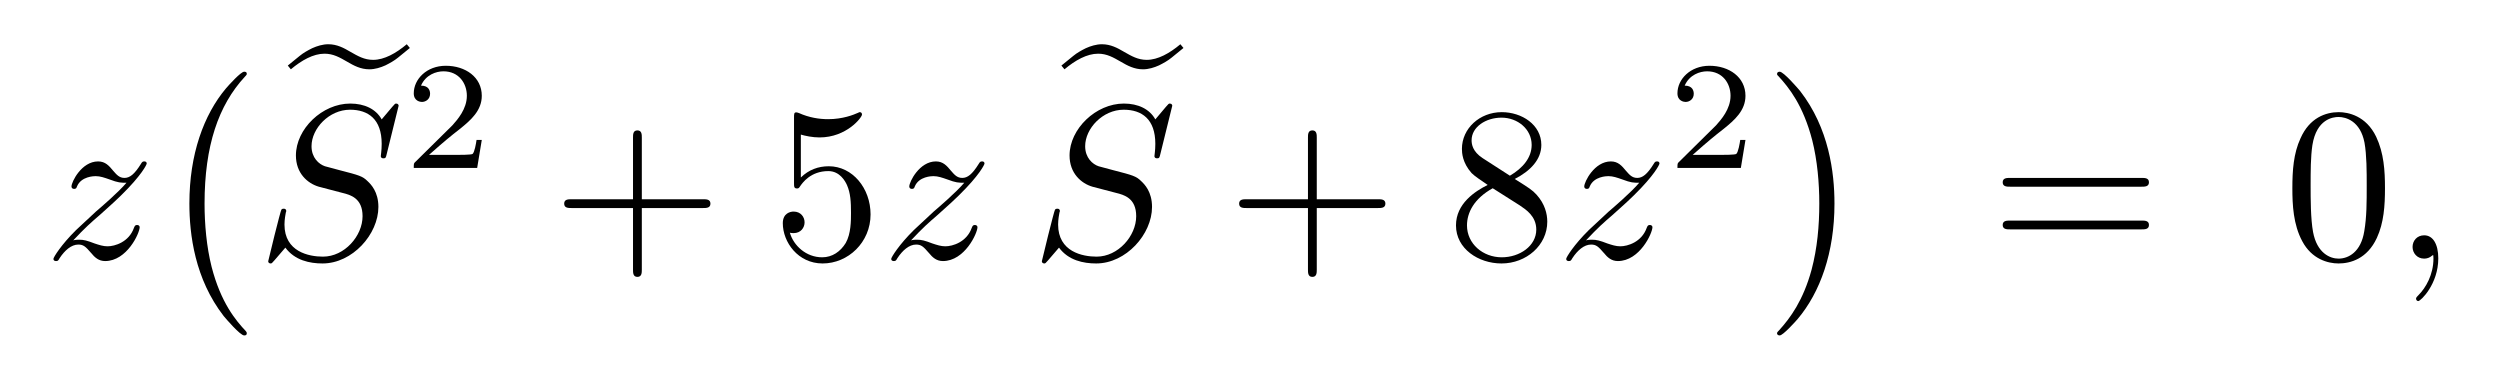
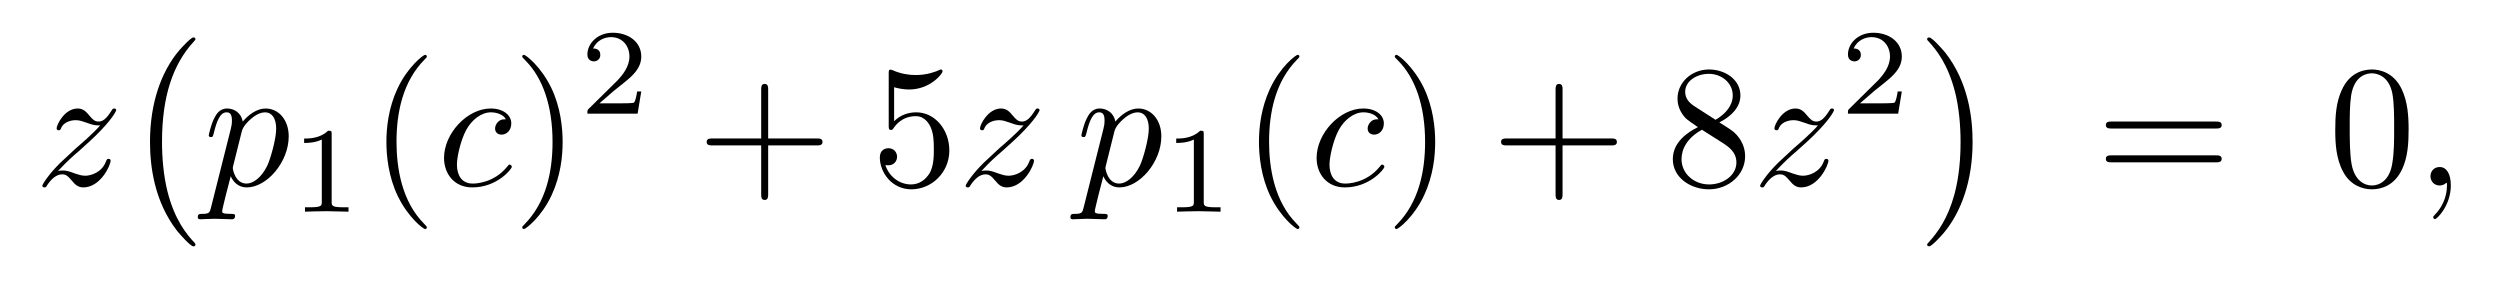
- <svg xmlns="http://www.w3.org/2000/svg" xmlns:xlink="http://www.w3.org/1999/xlink" version="1.1" width="113.179pt" height="17.186pt" viewBox="0 0 113.179 17.186">
+ <svg xmlns="http://www.w3.org/2000/svg" xmlns:xlink="http://www.w3.org/1999/xlink" version="1.1" width="142.897pt" height="16.08pt" viewBox="0 0 142.897 16.08">
  <defs>
-     <path id="g2-1" d="M3.52-1.269H3.283C3.262-1.115 3.192-.704 3.102-.634C3.046-.592 2.509-.592 2.412-.592H1.129C1.861-1.241 2.105-1.436 2.523-1.763C3.039-2.175 3.52-2.607 3.52-3.269C3.52-4.112 2.781-4.628 1.889-4.628C1.025-4.628 .439-4.022 .439-3.38C.439-3.025 .739-2.99 .809-2.99C.976-2.99 1.178-3.109 1.178-3.36C1.178-3.485 1.129-3.729 .767-3.729C.983-4.224 1.457-4.377 1.784-4.377C2.481-4.377 2.844-3.833 2.844-3.269C2.844-2.663 2.412-2.182 2.189-1.931L.509-.272C.439-.209 .439-.195 .439 0H3.311L3.52-1.269Z" />
-     <path id="g3-1" d="M4.074-2.291H6.852C6.992-2.291 7.181-2.291 7.181-2.49S6.992-2.689 6.852-2.689H4.074V-5.478C4.074-5.617 4.074-5.807 3.874-5.807S3.675-5.617 3.675-5.478V-2.689H.886C.747-2.689 .558-2.689 .558-2.49S.747-2.291 .886-2.291H3.675V.498C3.675 .637 3.675 .827 3.874 .827S4.074 .637 4.074 .498V-2.291Z" />
-     <path id="g3-2" d="M4.582-3.187C4.582-3.984 4.532-4.781 4.183-5.518C3.725-6.474 2.908-6.633 2.49-6.633C1.892-6.633 1.165-6.374 .757-5.448C.438-4.761 .388-3.984 .388-3.187C.388-2.44 .428-1.544 .837-.787C1.265 .02 1.992 .219 2.48 .219C3.018 .219 3.775 .01 4.213-.936C4.532-1.623 4.582-2.4 4.582-3.187ZM2.48 0C2.092 0 1.504-.249 1.325-1.205C1.215-1.803 1.215-2.719 1.215-3.307C1.215-3.944 1.215-4.602 1.295-5.139C1.484-6.325 2.231-6.414 2.48-6.414C2.809-6.414 3.466-6.235 3.655-5.249C3.755-4.691 3.755-3.934 3.755-3.307C3.755-2.56 3.755-1.882 3.645-1.245C3.496-.299 2.928 0 2.48 0Z" />
-     <path id="g3-3" d="M4.472-2.002C4.472-3.187 3.655-4.183 2.58-4.183C2.102-4.183 1.673-4.024 1.315-3.675V-5.617C1.514-5.558 1.843-5.488 2.161-5.488C3.386-5.488 4.084-6.394 4.084-6.524C4.084-6.584 4.054-6.633 3.984-6.633C3.974-6.633 3.954-6.633 3.904-6.603C3.705-6.514 3.217-6.315 2.55-6.315C2.151-6.315 1.693-6.384 1.225-6.594C1.145-6.623 1.125-6.623 1.106-6.623C1.006-6.623 1.006-6.544 1.006-6.384V-3.436C1.006-3.257 1.006-3.177 1.145-3.177C1.215-3.177 1.235-3.207 1.275-3.267C1.384-3.426 1.753-3.964 2.56-3.964C3.078-3.964 3.327-3.506 3.406-3.327C3.566-2.958 3.586-2.57 3.586-2.072C3.586-1.723 3.586-1.125 3.347-.707C3.108-.319 2.739-.06 2.281-.06C1.554-.06 .986-.588 .817-1.175C.847-1.165 .876-1.155 .986-1.155C1.315-1.155 1.484-1.404 1.484-1.643S1.315-2.131 .986-2.131C.847-2.131 .498-2.062 .498-1.604C.498-.747 1.185 .219 2.301 .219C3.456 .219 4.472-.737 4.472-2.002Z" />
-     <path id="g3-4" d="M1.623-4.552C1.165-4.851 1.125-5.189 1.125-5.358C1.125-5.966 1.773-6.384 2.48-6.384C3.207-6.384 3.845-5.866 3.845-5.149C3.845-4.582 3.456-4.104 2.859-3.755L1.623-4.552ZM3.078-3.606C3.795-3.974 4.283-4.492 4.283-5.149C4.283-6.066 3.396-6.633 2.49-6.633C1.494-6.633 .687-5.896 .687-4.97C.687-4.791 .707-4.343 1.125-3.874C1.235-3.755 1.604-3.506 1.853-3.337C1.275-3.048 .418-2.49 .418-1.504C.418-.448 1.434 .219 2.48 .219C3.606 .219 4.552-.608 4.552-1.673C4.552-2.032 4.442-2.48 4.064-2.898C3.874-3.108 3.715-3.207 3.078-3.606ZM2.082-3.187L3.307-2.41C3.586-2.221 4.054-1.922 4.054-1.315C4.054-.578 3.307-.06 2.49-.06C1.633-.06 .916-.677 .916-1.504C.916-2.082 1.235-2.719 2.082-3.187Z" />
-     <path id="g3-5" d="M6.843-3.257C6.992-3.257 7.181-3.257 7.181-3.456S6.992-3.655 6.852-3.655H.886C.747-3.655 .558-3.655 .558-3.456S.747-3.257 .896-3.257H6.843ZM6.852-1.325C6.992-1.325 7.181-1.325 7.181-1.524S6.992-1.723 6.843-1.723H.896C.747-1.723 .558-1.723 .558-1.524S.747-1.325 .886-1.325H6.852Z" />
+     <path id="g3-1" d="M3.297 2.39C3.297 2.361 3.297 2.341 3.127 2.171C1.882 .916 1.564-.966 1.564-2.49C1.564-4.223 1.942-5.956 3.167-7.201C3.297-7.321 3.297-7.341 3.297-7.37C3.297-7.44 3.257-7.47 3.197-7.47C3.098-7.47 2.201-6.793 1.614-5.528C1.106-4.432 .986-3.327 .986-2.49C.986-1.713 1.096-.508 1.643 .618C2.241 1.843 3.098 2.49 3.197 2.49C3.257 2.49 3.297 2.46 3.297 2.39Z" />
+     <path id="g3-2" d="M2.878-2.49C2.878-3.267 2.769-4.472 2.221-5.598C1.623-6.823 .767-7.47 .667-7.47C.608-7.47 .568-7.43 .568-7.37C.568-7.341 .568-7.321 .757-7.141C1.733-6.155 2.301-4.572 2.301-2.49C2.301-.787 1.932 .966 .697 2.221C.568 2.341 .568 2.361 .568 2.39C.568 2.45 .608 2.49 .667 2.49C.767 2.49 1.663 1.813 2.251 .548C2.759-.548 2.878-1.653 2.878-2.49Z" />
+     <path id="g3-3" d="M4.074-2.291H6.852C6.992-2.291 7.181-2.291 7.181-2.49S6.992-2.689 6.852-2.689H4.074V-5.478C4.074-5.617 4.074-5.807 3.874-5.807S3.675-5.617 3.675-5.478V-2.689H.886C.747-2.689 .558-2.689 .558-2.49S.747-2.291 .886-2.291H3.675V.498C3.675 .637 3.675 .827 3.874 .827S4.074 .637 4.074 .498V-2.291Z" />
+     <path id="g3-4" d="M4.582-3.187C4.582-3.984 4.532-4.781 4.183-5.518C3.725-6.474 2.908-6.633 2.49-6.633C1.892-6.633 1.165-6.374 .757-5.448C.438-4.761 .388-3.984 .388-3.187C.388-2.44 .428-1.544 .837-.787C1.265 .02 1.992 .219 2.48 .219C3.018 .219 3.775 .01 4.213-.936C4.532-1.623 4.582-2.4 4.582-3.187ZM2.48 0C2.092 0 1.504-.249 1.325-1.205C1.215-1.803 1.215-2.719 1.215-3.307C1.215-3.944 1.215-4.602 1.295-5.139C1.484-6.325 2.231-6.414 2.48-6.414C2.809-6.414 3.466-6.235 3.655-5.249C3.755-4.691 3.755-3.934 3.755-3.307C3.755-2.56 3.755-1.882 3.645-1.245C3.496-.299 2.928 0 2.48 0Z" />
+     <path id="g3-5" d="M4.472-2.002C4.472-3.187 3.655-4.183 2.58-4.183C2.102-4.183 1.673-4.024 1.315-3.675V-5.617C1.514-5.558 1.843-5.488 2.161-5.488C3.386-5.488 4.084-6.394 4.084-6.524C4.084-6.584 4.054-6.633 3.984-6.633C3.974-6.633 3.954-6.633 3.904-6.603C3.705-6.514 3.217-6.315 2.55-6.315C2.151-6.315 1.693-6.384 1.225-6.594C1.145-6.623 1.125-6.623 1.106-6.623C1.006-6.623 1.006-6.544 1.006-6.384V-3.436C1.006-3.257 1.006-3.177 1.145-3.177C1.215-3.177 1.235-3.207 1.275-3.267C1.384-3.426 1.753-3.964 2.56-3.964C3.078-3.964 3.327-3.506 3.406-3.327C3.566-2.958 3.586-2.57 3.586-2.072C3.586-1.723 3.586-1.125 3.347-.707C3.108-.319 2.739-.06 2.281-.06C1.554-.06 .986-.588 .817-1.175C.847-1.165 .876-1.155 .986-1.155C1.315-1.155 1.484-1.404 1.484-1.643S1.315-2.131 .986-2.131C.847-2.131 .498-2.062 .498-1.604C.498-.747 1.185 .219 2.301 .219C3.456 .219 4.472-.737 4.472-2.002Z" />
+     <path id="g3-6" d="M1.623-4.552C1.165-4.851 1.125-5.189 1.125-5.358C1.125-5.966 1.773-6.384 2.48-6.384C3.207-6.384 3.845-5.866 3.845-5.149C3.845-4.582 3.456-4.104 2.859-3.755L1.623-4.552ZM3.078-3.606C3.795-3.974 4.283-4.492 4.283-5.149C4.283-6.066 3.396-6.633 2.49-6.633C1.494-6.633 .687-5.896 .687-4.97C.687-4.791 .707-4.343 1.125-3.874C1.235-3.755 1.604-3.506 1.853-3.337C1.275-3.048 .418-2.49 .418-1.504C.418-.448 1.434 .219 2.48 .219C3.606 .219 4.552-.608 4.552-1.673C4.552-2.032 4.442-2.48 4.064-2.898C3.874-3.108 3.715-3.207 3.078-3.606ZM2.082-3.187L3.307-2.41C3.586-2.221 4.054-1.922 4.054-1.315C4.054-.578 3.307-.06 2.49-.06C1.633-.06 .916-.677 .916-1.504C.916-2.082 1.235-2.719 2.082-3.187Z" />
+     <path id="g3-7" d="M6.843-3.257C6.992-3.257 7.181-3.257 7.181-3.456S6.992-3.655 6.852-3.655H.886C.747-3.655 .558-3.655 .558-3.456S.747-3.257 .896-3.257H6.843ZM6.852-1.325C6.992-1.325 7.181-1.325 7.181-1.524S6.992-1.723 6.843-1.723H.896C.747-1.723 .558-1.723 .558-1.524S.747-1.325 .886-1.325H6.852Z" />
    <path id="g1-1" d="M4.113 11.444C4.113 11.404 4.094 11.384 4.074 11.354C3.615 10.866 2.938 10.06 2.52 8.436C2.291 7.53 2.201 6.504 2.201 5.578C2.201 2.958 2.829 1.125 4.024-.169C4.113-.259 4.113-.279 4.113-.299C4.113-.398 4.034-.398 3.994-.398C3.845-.398 3.307 .199 3.177 .349C2.161 1.554 1.514 3.347 1.514 5.568C1.514 6.982 1.763 8.984 3.068 10.667C3.167 10.787 3.815 11.544 3.994 11.544C4.034 11.544 4.113 11.544 4.113 11.444Z" />
    <path id="g1-2" d="M3.038 5.578C3.038 4.163 2.789 2.161 1.484 .478C1.384 .359 .737-.398 .558-.398C.508-.398 .438-.378 .438-.299C.438-.259 .458-.229 .498-.199C.976 .319 1.623 1.125 2.032 2.709C2.261 3.615 2.351 4.641 2.351 5.568C2.351 6.574 2.261 7.59 2.002 8.566C1.623 9.96 1.036 10.757 .528 11.315C.438 11.404 .438 11.424 .438 11.444C.438 11.524 .508 11.544 .558 11.544C.707 11.544 1.255 10.936 1.374 10.797C2.39 9.591 3.038 7.799 3.038 5.578Z" />
-     <path id="g1-3" d="M5.388-7.191C4.9-6.783 4.372-6.484 3.864-6.484C3.466-6.484 3.177-6.653 2.829-6.852C2.54-7.022 2.231-7.191 1.833-7.191C1.584-7.191 1.325-7.111 1.106-7.012C.906-6.912 .707-6.803 .538-6.663L0-6.225L.139-6.056C.627-6.464 1.155-6.763 1.663-6.763C2.062-6.763 2.351-6.594 2.699-6.394C2.988-6.225 3.297-6.056 3.695-6.056C3.944-6.056 4.203-6.135 4.422-6.235C4.621-6.335 4.821-6.444 4.99-6.584L5.528-7.022L5.388-7.191Z" />
+     <path id="g2-1" d="M2.335-4.433C2.335-4.621 2.321-4.628 2.126-4.628C1.68-4.189 1.046-4.182 .76-4.182V-3.931C.927-3.931 1.387-3.931 1.77-4.126V-.572C1.77-.342 1.77-.251 1.073-.251H.809V0C.934-.007 1.791-.028 2.049-.028C2.265-.028 3.143-.007 3.297 0V-.251H3.032C2.335-.251 2.335-.342 2.335-.572V-4.433Z" />
+     <path id="g2-2" d="M3.52-1.269H3.283C3.262-1.115 3.192-.704 3.102-.634C3.046-.592 2.509-.592 2.412-.592H1.129C1.861-1.241 2.105-1.436 2.523-1.763C3.039-2.175 3.52-2.607 3.52-3.269C3.52-4.112 2.781-4.628 1.889-4.628C1.025-4.628 .439-4.022 .439-3.38C.439-3.025 .739-2.99 .809-2.99C.976-2.99 1.178-3.109 1.178-3.36C1.178-3.485 1.129-3.729 .767-3.729C.983-4.224 1.457-4.377 1.784-4.377C2.481-4.377 2.844-3.833 2.844-3.269C2.844-2.663 2.412-2.182 2.189-1.931L.509-.272C.439-.209 .439-.195 .439 0H3.311L3.52-1.269Z" />
    <path id="g0-1" d="M2.022-.01C2.022-.667 1.773-1.056 1.384-1.056C1.056-1.056 .857-.807 .857-.528C.857-.259 1.056 0 1.384 0C1.504 0 1.633-.04 1.733-.129C1.763-.149 1.773-.159 1.783-.159S1.803-.149 1.803-.01C1.803 .727 1.454 1.325 1.125 1.653C1.016 1.763 1.016 1.783 1.016 1.813C1.016 1.882 1.066 1.922 1.116 1.922C1.225 1.922 2.022 1.155 2.022-.01Z" />
-     <path id="g0-2" d="M6.424-6.922C6.424-6.952 6.404-7.022 6.315-7.022C6.265-7.022 6.255-7.012 6.135-6.872L5.657-6.305C5.398-6.773 4.88-7.022 4.233-7.022C2.968-7.022 1.773-5.876 1.773-4.671C1.773-3.864 2.301-3.406 2.809-3.257L3.874-2.978C4.243-2.888 4.791-2.739 4.791-1.922C4.791-1.026 3.974-.09 2.998-.09C2.361-.09 1.255-.309 1.255-1.544C1.255-1.783 1.305-2.022 1.315-2.082C1.325-2.121 1.335-2.131 1.335-2.151C1.335-2.251 1.265-2.261 1.215-2.261S1.145-2.251 1.116-2.221C1.076-2.181 .518 .09 .518 .12C.518 .179 .568 .219 .627 .219C.677 .219 .687 .209 .807 .07L1.295-.498C1.723 .08 2.4 .219 2.978 .219C4.333 .219 5.508-1.106 5.508-2.341C5.508-3.028 5.169-3.366 5.02-3.506C4.791-3.735 4.641-3.775 3.755-4.004C3.536-4.064 3.177-4.163 3.088-4.183C2.819-4.273 2.48-4.562 2.48-5.09C2.48-5.896 3.277-6.743 4.223-6.743C5.05-6.743 5.657-6.315 5.657-5.199C5.657-4.88 5.617-4.701 5.617-4.641C5.617-4.631 5.617-4.542 5.737-4.542C5.837-4.542 5.847-4.572 5.886-4.741L6.424-6.922Z" />
-     <path id="g0-3" d="M1.325-.827C1.863-1.404 2.151-1.653 2.51-1.962C2.51-1.972 3.127-2.5 3.486-2.859C4.432-3.785 4.651-4.263 4.651-4.303C4.651-4.402 4.562-4.402 4.542-4.402C4.472-4.402 4.442-4.382 4.392-4.293C4.094-3.815 3.884-3.655 3.645-3.655S3.287-3.805 3.137-3.974C2.948-4.203 2.779-4.402 2.45-4.402C1.703-4.402 1.245-3.476 1.245-3.267C1.245-3.217 1.275-3.157 1.365-3.157S1.474-3.207 1.494-3.267C1.683-3.725 2.261-3.735 2.341-3.735C2.55-3.735 2.739-3.665 2.968-3.586C3.366-3.436 3.476-3.436 3.735-3.436C3.376-3.008 2.54-2.291 2.351-2.131L1.454-1.295C.777-.627 .428-.06 .428 .01C.428 .11 .528 .11 .548 .11C.627 .11 .647 .09 .707-.02C.936-.369 1.235-.637 1.554-.637C1.783-.637 1.882-.548 2.131-.259C2.301-.05 2.48 .11 2.769 .11C3.755 .11 4.333-1.155 4.333-1.424C4.333-1.474 4.293-1.524 4.213-1.524C4.123-1.524 4.104-1.464 4.074-1.394C3.845-.747 3.207-.558 2.878-.558C2.679-.558 2.5-.618 2.291-.687C1.952-.817 1.803-.857 1.594-.857C1.574-.857 1.414-.857 1.325-.827Z" />
+     <path id="g0-2" d="M3.944-3.785C3.785-3.785 3.645-3.785 3.506-3.645C3.347-3.496 3.327-3.327 3.327-3.257C3.327-3.018 3.506-2.908 3.695-2.908C3.984-2.908 4.253-3.147 4.253-3.546C4.253-4.034 3.785-4.402 3.078-4.402C1.733-4.402 .408-2.978 .408-1.574C.408-.677 .986 .11 2.022 .11C3.446 .11 4.283-.946 4.283-1.066C4.283-1.125 4.223-1.195 4.163-1.195C4.113-1.195 4.094-1.175 4.034-1.096C3.247-.11 2.161-.11 2.042-.11C1.414-.11 1.145-.598 1.145-1.195C1.145-1.604 1.345-2.57 1.683-3.187C1.992-3.755 2.54-4.183 3.088-4.183C3.426-4.183 3.805-4.054 3.944-3.785Z" />
+     <path id="g0-3" d="M.448 1.215C.369 1.554 .349 1.623-.09 1.623C-.209 1.623-.319 1.623-.319 1.813C-.319 1.892-.269 1.932-.189 1.932C.08 1.932 .369 1.902 .647 1.902C.976 1.902 1.315 1.932 1.633 1.932C1.683 1.932 1.813 1.932 1.813 1.733C1.813 1.623 1.713 1.623 1.574 1.623C1.076 1.623 1.076 1.554 1.076 1.464C1.076 1.345 1.494-.279 1.564-.528C1.693-.239 1.972 .11 2.48 .11C3.635 .11 4.88-1.345 4.88-2.809C4.88-3.745 4.313-4.402 3.556-4.402C3.058-4.402 2.58-4.044 2.251-3.655C2.151-4.193 1.723-4.402 1.355-4.402C.896-4.402 .707-4.014 .618-3.835C.438-3.496 .309-2.898 .309-2.868C.309-2.769 .408-2.769 .428-2.769C.528-2.769 .538-2.779 .598-2.998C.767-3.705 .966-4.183 1.325-4.183C1.494-4.183 1.633-4.104 1.633-3.725C1.633-3.496 1.604-3.386 1.564-3.217L.448 1.215ZM2.201-3.108C2.271-3.376 2.54-3.655 2.719-3.805C3.068-4.113 3.357-4.183 3.526-4.183C3.924-4.183 4.163-3.835 4.163-3.247S3.835-1.514 3.655-1.135C3.317-.438 2.839-.11 2.47-.11C1.813-.11 1.683-.936 1.683-.996C1.683-1.016 1.683-1.036 1.713-1.155L2.201-3.108Z" />
+     <path id="g0-4" d="M1.325-.827C1.863-1.404 2.151-1.653 2.51-1.962C2.51-1.972 3.127-2.5 3.486-2.859C4.432-3.785 4.651-4.263 4.651-4.303C4.651-4.402 4.562-4.402 4.542-4.402C4.472-4.402 4.442-4.382 4.392-4.293C4.094-3.815 3.884-3.655 3.645-3.655S3.287-3.805 3.137-3.974C2.948-4.203 2.779-4.402 2.45-4.402C1.703-4.402 1.245-3.476 1.245-3.267C1.245-3.217 1.275-3.157 1.365-3.157S1.474-3.207 1.494-3.267C1.683-3.725 2.261-3.735 2.341-3.735C2.55-3.735 2.739-3.665 2.968-3.586C3.366-3.436 3.476-3.436 3.735-3.436C3.376-3.008 2.54-2.291 2.351-2.131L1.454-1.295C.777-.627 .428-.06 .428 .01C.428 .11 .528 .11 .548 .11C.627 .11 .647 .09 .707-.02C.936-.369 1.235-.637 1.554-.637C1.783-.637 1.882-.548 2.131-.259C2.301-.05 2.48 .11 2.769 .11C3.755 .11 4.333-1.155 4.333-1.424C4.333-1.474 4.293-1.524 4.213-1.524C4.123-1.524 4.104-1.464 4.074-1.394C3.845-.747 3.207-.558 2.878-.558C2.679-.558 2.5-.618 2.291-.687C1.952-.817 1.803-.857 1.594-.857C1.574-.857 1.414-.857 1.325-.827Z" />
  </defs>
  <g id="page1">
-     <g transform="matrix(.999739 0 0 .999739 0 17.186)">
-       <use x="1.992" y="-5.479" xlink:href="#g0-3" />
+     <g transform="matrix(.999739 0 0 .999739 0 16.08)">
+       <use x="1.992" y="-5.479" xlink:href="#g0-4" />
      <use x="7.062" y="-13.545" xlink:href="#g1-1" />
-       <use x="13.032" y="-7.996" xlink:href="#g1-3" />
-       <use x="11.627" y="-5.479" xlink:href="#g0-2" />
+       <use x="11.627" y="-5.479" xlink:href="#g0-3" />
    </g>
-     <g transform="matrix(.999455 0 0 .999455 0 17.186)">
-       <use x="18.303" y="-9.588" xlink:href="#g2-1" />
+     <g transform="matrix(.999455 0 0 .999455 0 16.08)">
+       <use x="16.633" y="-3.983" xlink:href="#g2-1" />
    </g>
-     <g transform="matrix(.999739 0 0 .999739 0 17.186)">
-       <use x="24.99" y="-5.479" xlink:href="#g3-1" />
-       <use x="34.95" y="-5.479" xlink:href="#g3-3" />
-       <use x="39.93" y="-5.479" xlink:href="#g0-3" />
-       <use x="48.064" y="-7.996" xlink:href="#g1-3" />
-       <use x="46.66" y="-5.479" xlink:href="#g0-2" />
-       <use x="55.554" y="-5.479" xlink:href="#g3-1" />
-       <use x="65.514" y="-5.479" xlink:href="#g3-4" />
-       <use x="70.495" y="-5.479" xlink:href="#g0-3" />
+     <g transform="matrix(.999739 0 0 .999739 0 16.08)">
+       <use x="21.106" y="-5.479" xlink:href="#g3-1" />
+       <use x="24.979" y="-5.479" xlink:href="#g0-2" />
+       <use x="29.29" y="-5.479" xlink:href="#g3-2" />
    </g>
-     <g transform="matrix(.999455 0 0 .999455 0 17.186)">
-       <use x="75.543" y="-9.588" xlink:href="#g2-1" />
+     <g transform="matrix(.999455 0 0 .999455 0 16.08)">
+       <use x="33.154" y="-9.588" xlink:href="#g2-2" />
    </g>
-     <g transform="matrix(.999739 0 0 .999739 0 17.186)">
-       <use x="80.033" y="-13.545" xlink:href="#g1-2" />
-       <use x="90.131" y="-5.479" xlink:href="#g3-5" />
-       <use x="103.418" y="-5.479" xlink:href="#g3-2" />
-       <use x="108.392" y="-5.479" xlink:href="#g0-1" />
+     <g transform="matrix(.999739 0 0 .999739 0 16.08)">
+       <use x="39.845" y="-5.479" xlink:href="#g3-3" />
+       <use x="49.805" y="-5.479" xlink:href="#g3-5" />
+       <use x="54.785" y="-5.479" xlink:href="#g0-4" />
+       <use x="61.518" y="-5.479" xlink:href="#g0-3" />
+     </g>
+     <g transform="matrix(.999455 0 0 .999455 0 16.08)">
+       <use x="66.507" y="-3.983" xlink:href="#g2-1" />
+     </g>
+     <g transform="matrix(.999739 0 0 .999739 0 16.08)">
+       <use x="70.994" y="-5.479" xlink:href="#g3-1" />
+       <use x="74.867" y="-5.479" xlink:href="#g0-2" />
+       <use x="79.177" y="-5.479" xlink:href="#g3-2" />
+       <use x="85.263" y="-5.479" xlink:href="#g3-3" />
+       <use x="95.223" y="-5.479" xlink:href="#g3-6" />
+       <use x="100.205" y="-5.479" xlink:href="#g0-4" />
+     </g>
+     <g transform="matrix(.999455 0 0 .999455 0 16.08)">
+       <use x="105.245" y="-9.588" xlink:href="#g2-2" />
+     </g>
+     <g transform="matrix(.999739 0 0 .999739 0 16.08)">
+       <use x="109.742" y="-13.545" xlink:href="#g1-2" />
+       <use x="119.841" y="-5.479" xlink:href="#g3-7" />
+       <use x="133.127" y="-5.479" xlink:href="#g3-4" />
+       <use x="138.101" y="-5.479" xlink:href="#g0-1" />
    </g>
  </g>
</svg>
